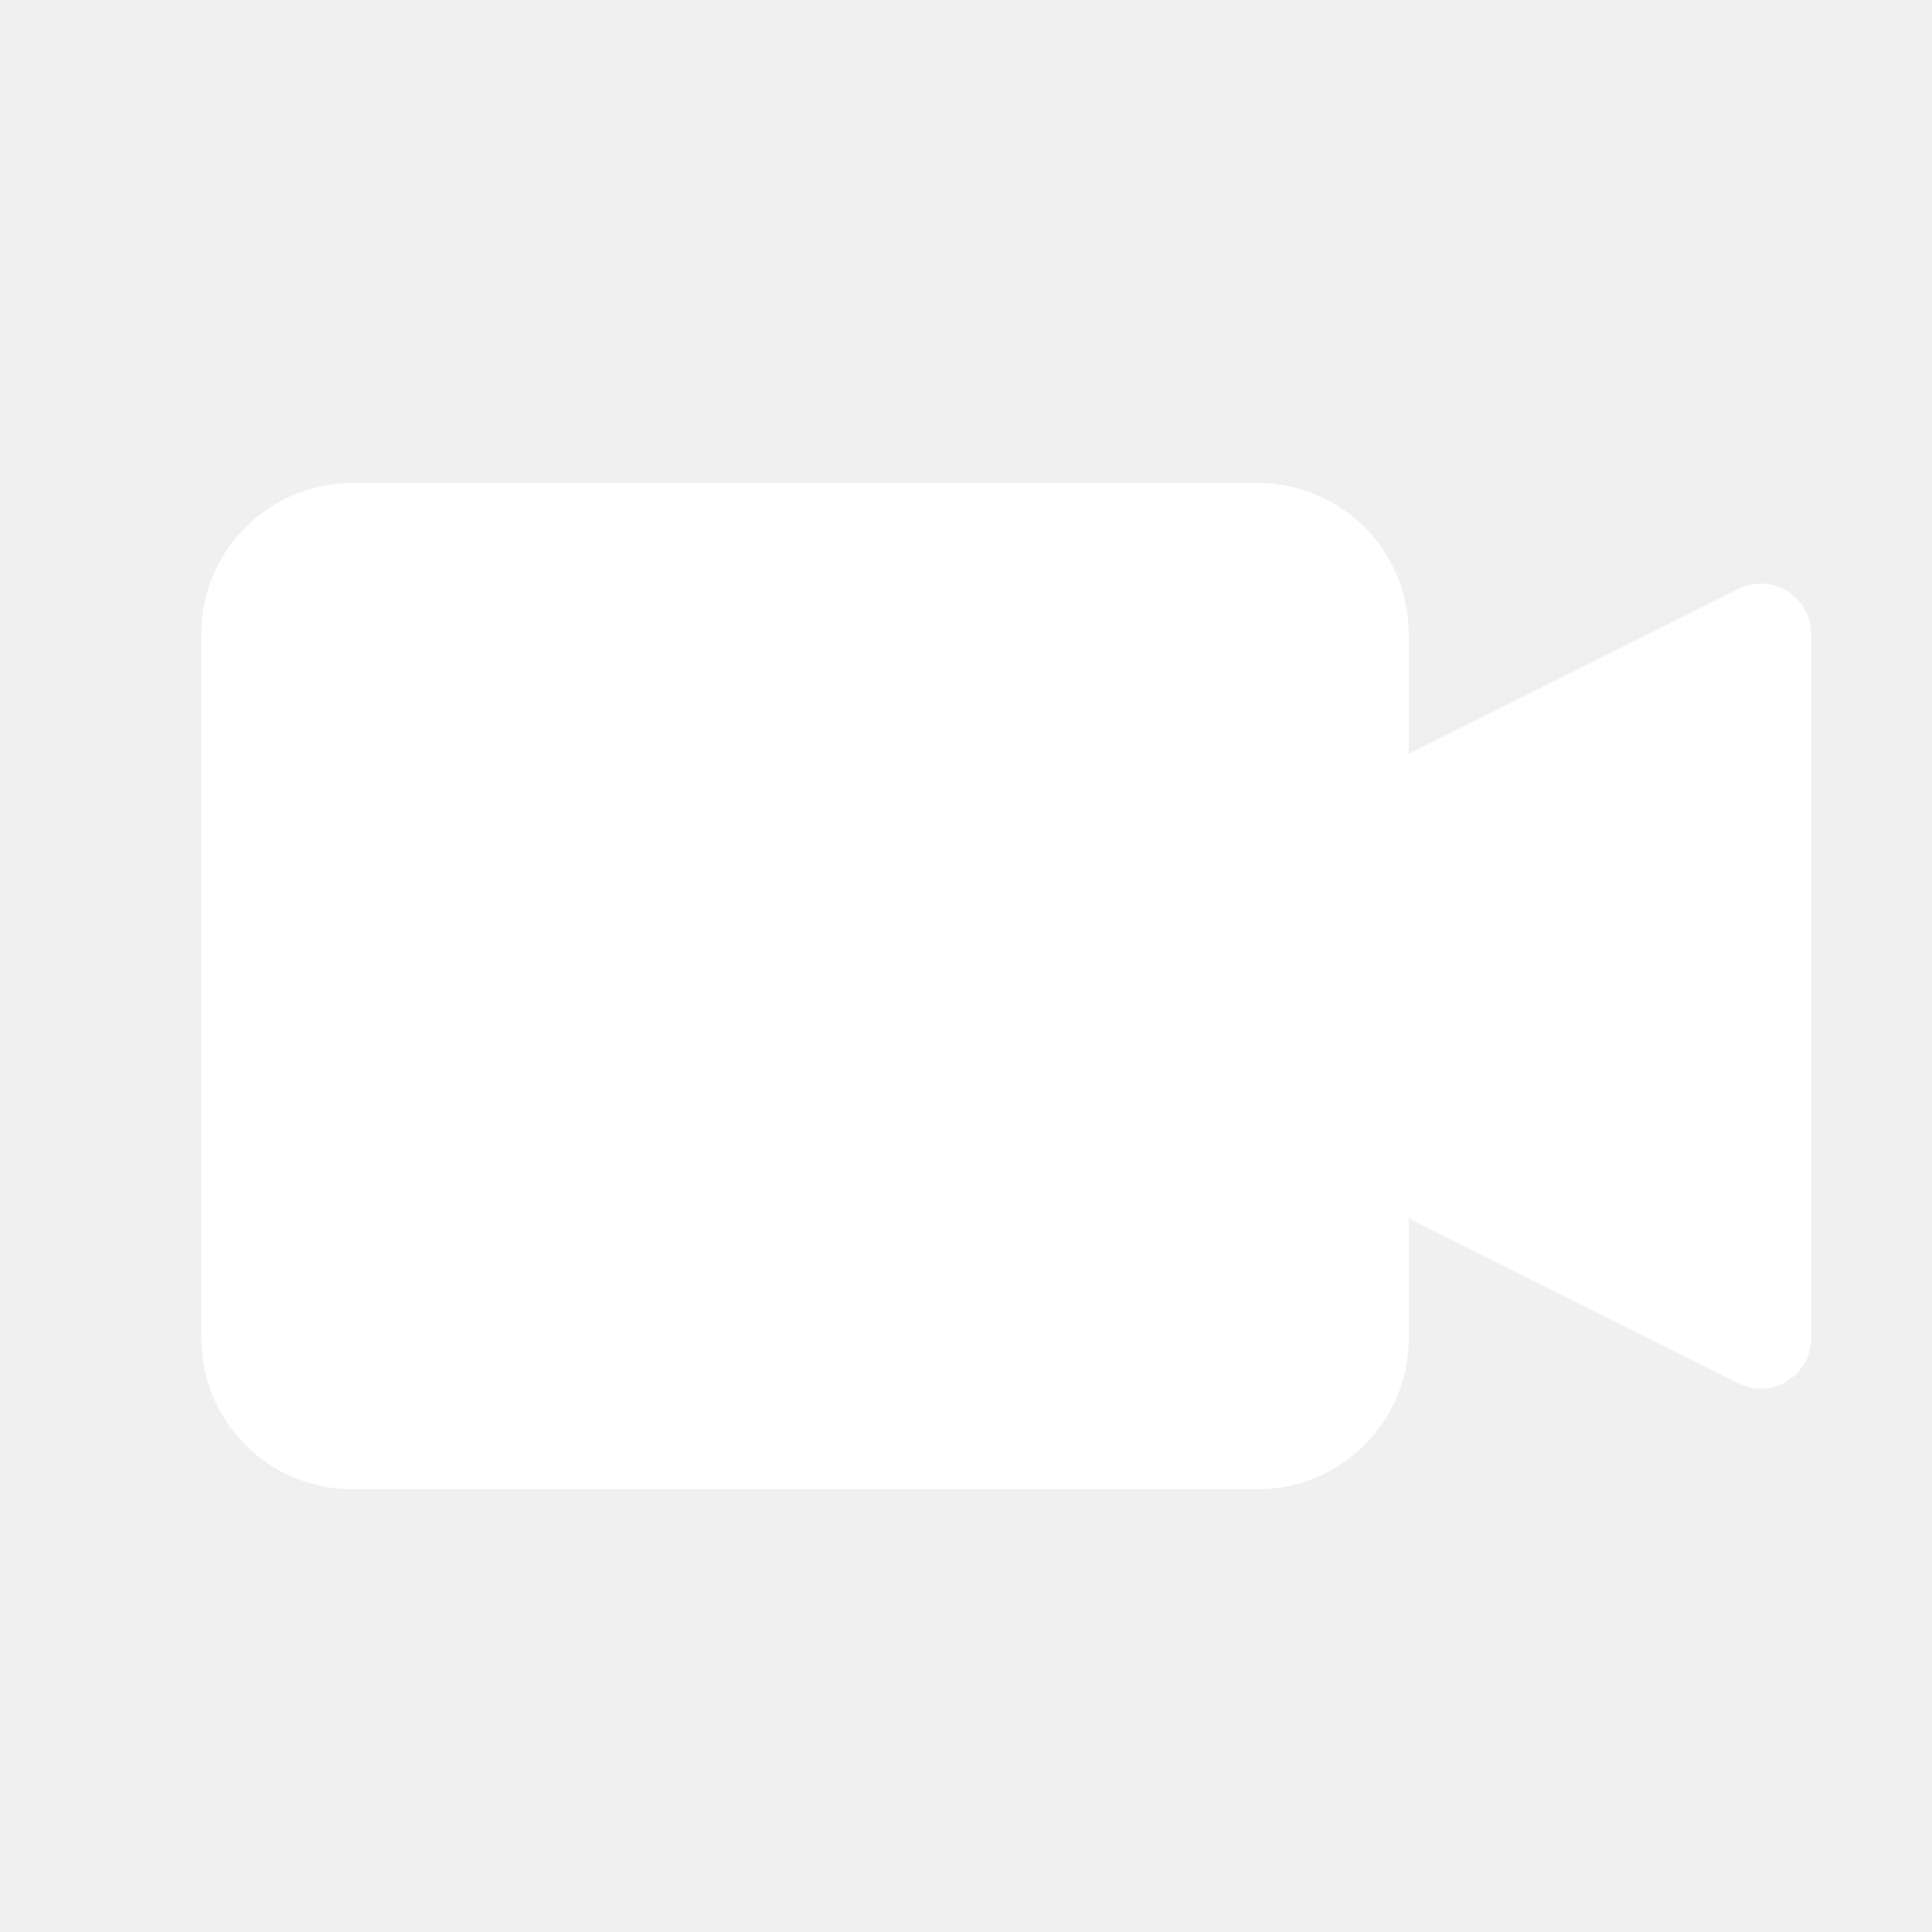
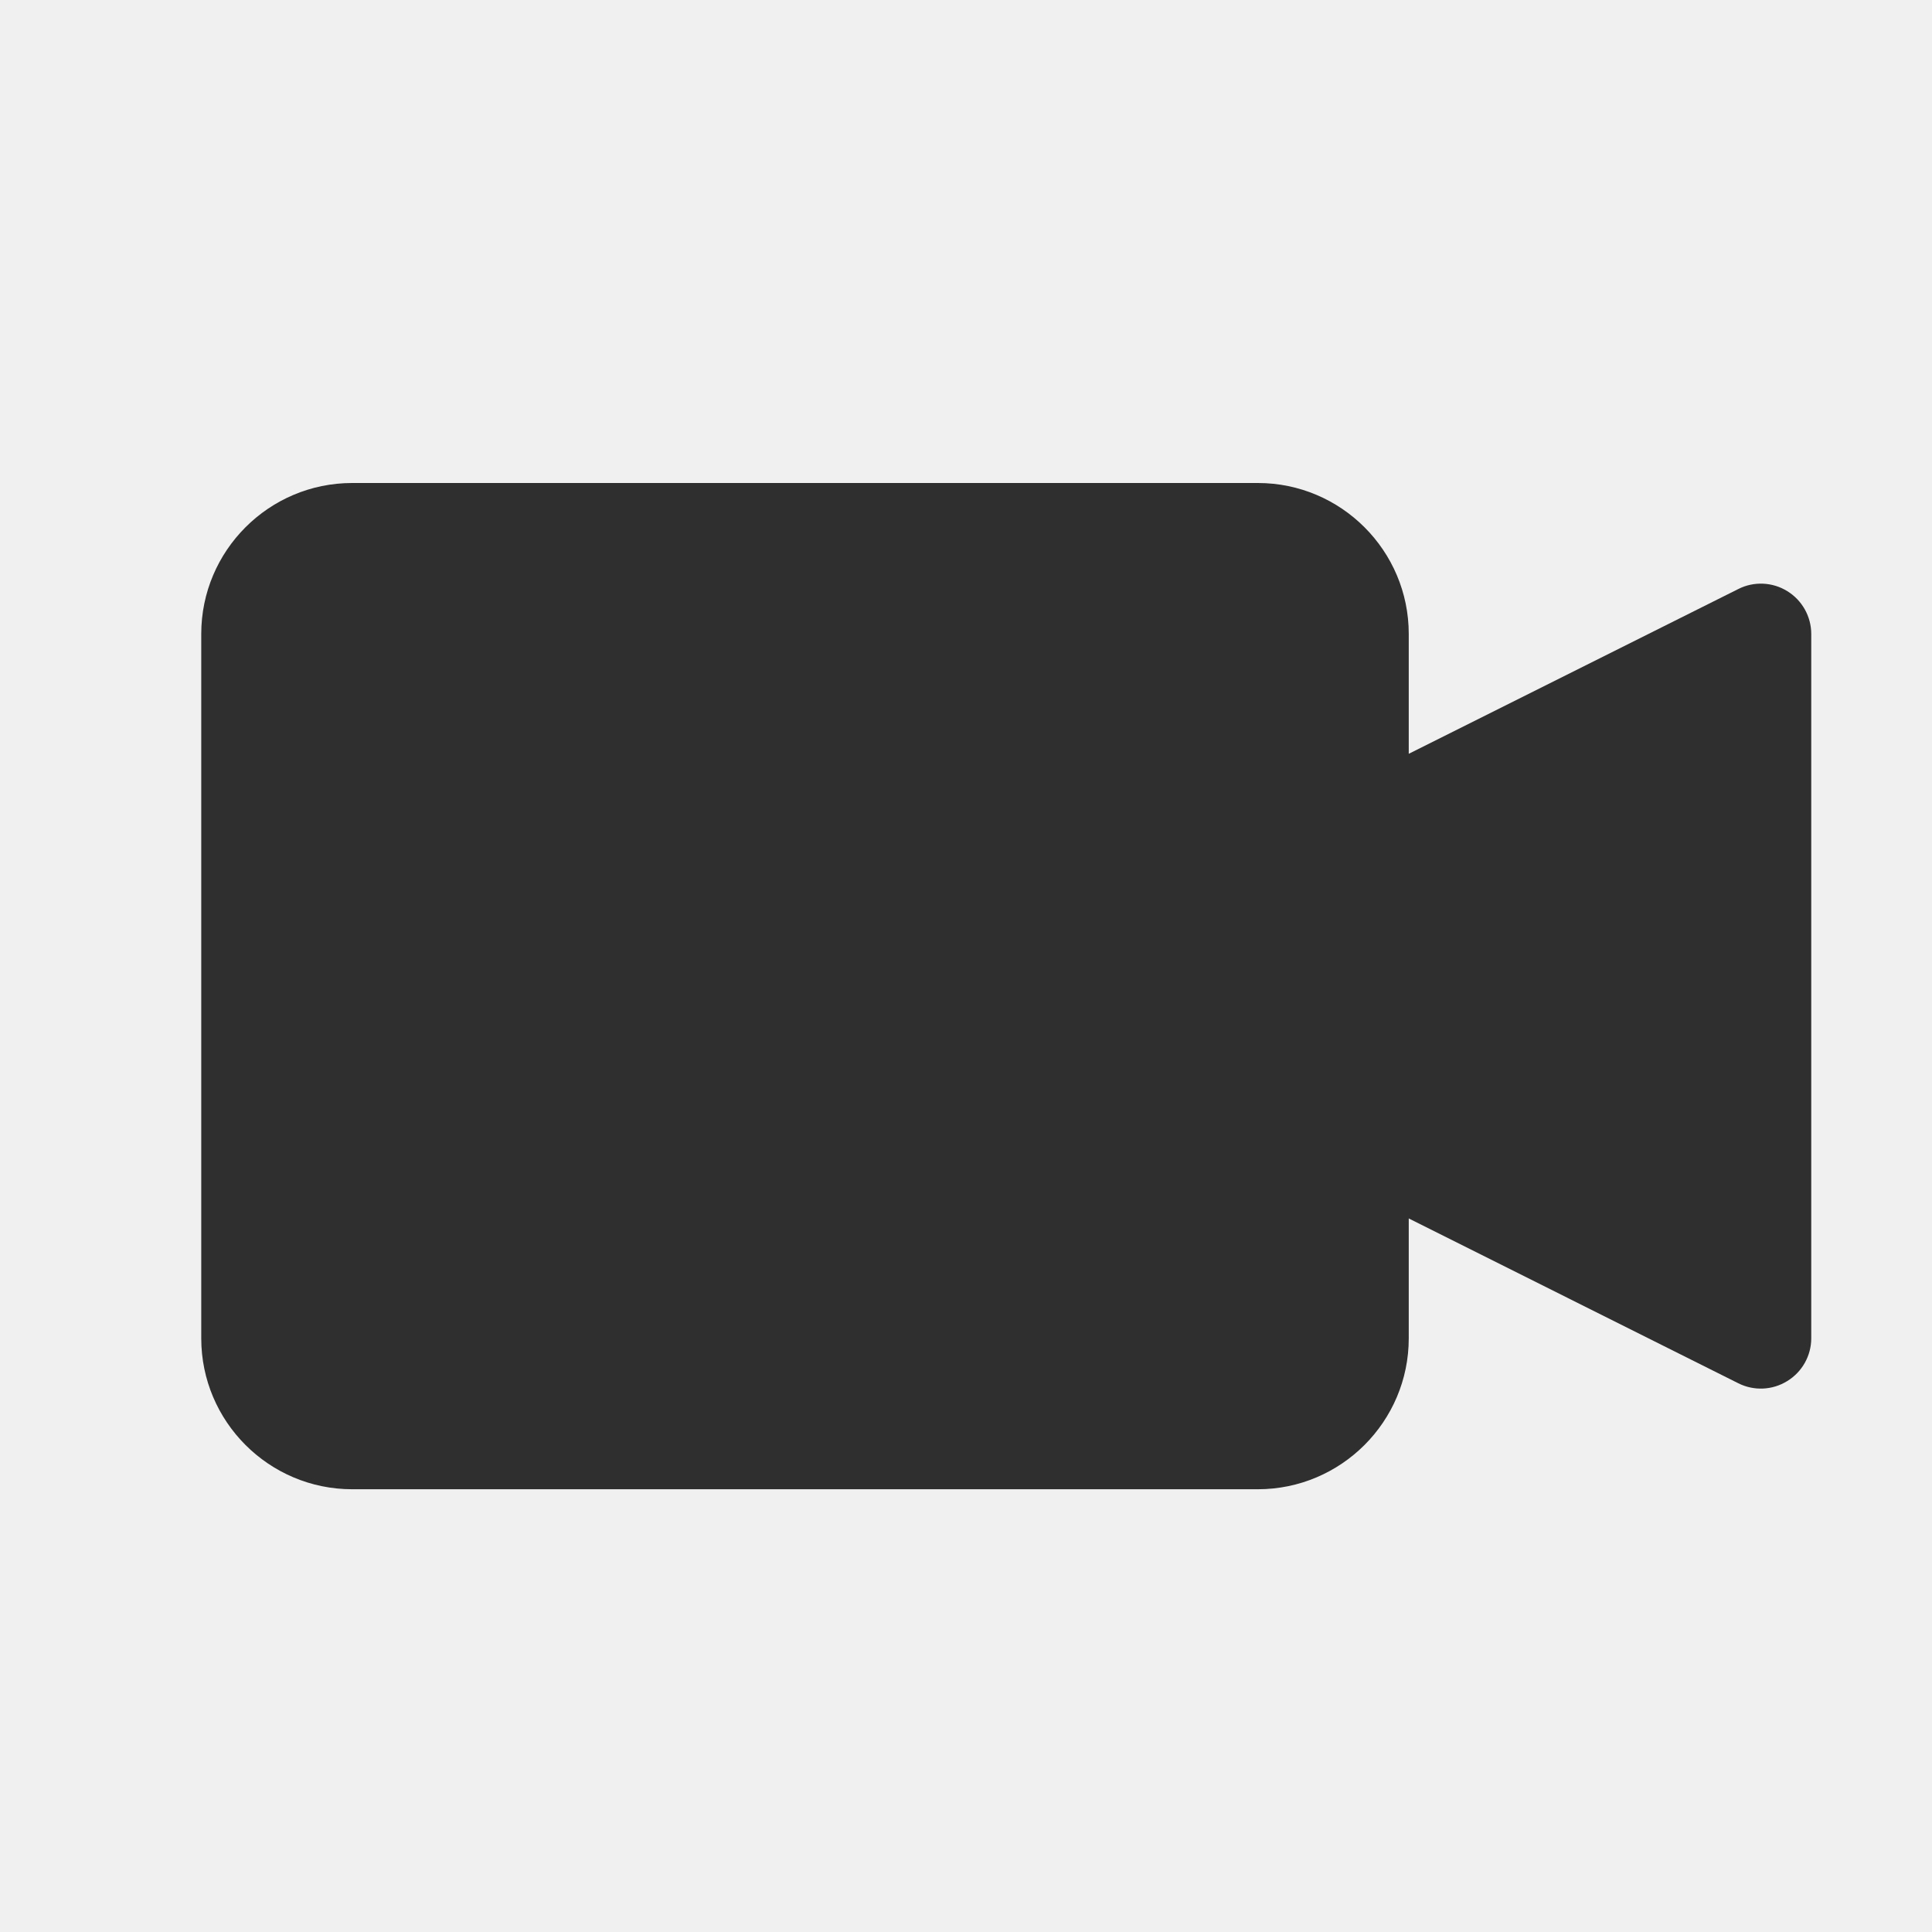
<svg xmlns="http://www.w3.org/2000/svg" width="24" height="24" viewBox="0 0 24 24" fill="none">
-   <path d="M22.203 7.344C22.021 7.23 21.788 7.219 21.596 7.316L17.5 9.364V7.875C17.5 6.841 16.659 6 15.625 6H4.375C3.341 6 2.5 6.841 2.5 7.875V16.625C2.5 17.659 3.341 18.5 4.375 18.5H15.625C16.659 18.5 17.5 17.659 17.5 16.625V15.136L21.595 17.184C21.787 17.28 22.017 17.271 22.202 17.156C22.387 17.043 22.5 16.841 22.5 16.625V7.875C22.5 7.659 22.387 7.457 22.203 7.344Z" fill="white" />
+   <path d="M22.203 7.344C22.021 7.23 21.788 7.219 21.596 7.316L17.5 9.364V7.875C17.5 6.841 16.659 6 15.625 6H4.375C3.341 6 2.5 6.841 2.5 7.875V16.625C2.5 17.659 3.341 18.5 4.375 18.5H15.625C16.659 18.5 17.5 17.659 17.5 16.625V15.136L21.595 17.184C21.787 17.28 22.017 17.271 22.202 17.156C22.387 17.043 22.5 16.841 22.5 16.625V7.875C22.5 7.659 22.387 7.457 22.203 7.344Z" fill="#2F2F2F" />
</svg>
